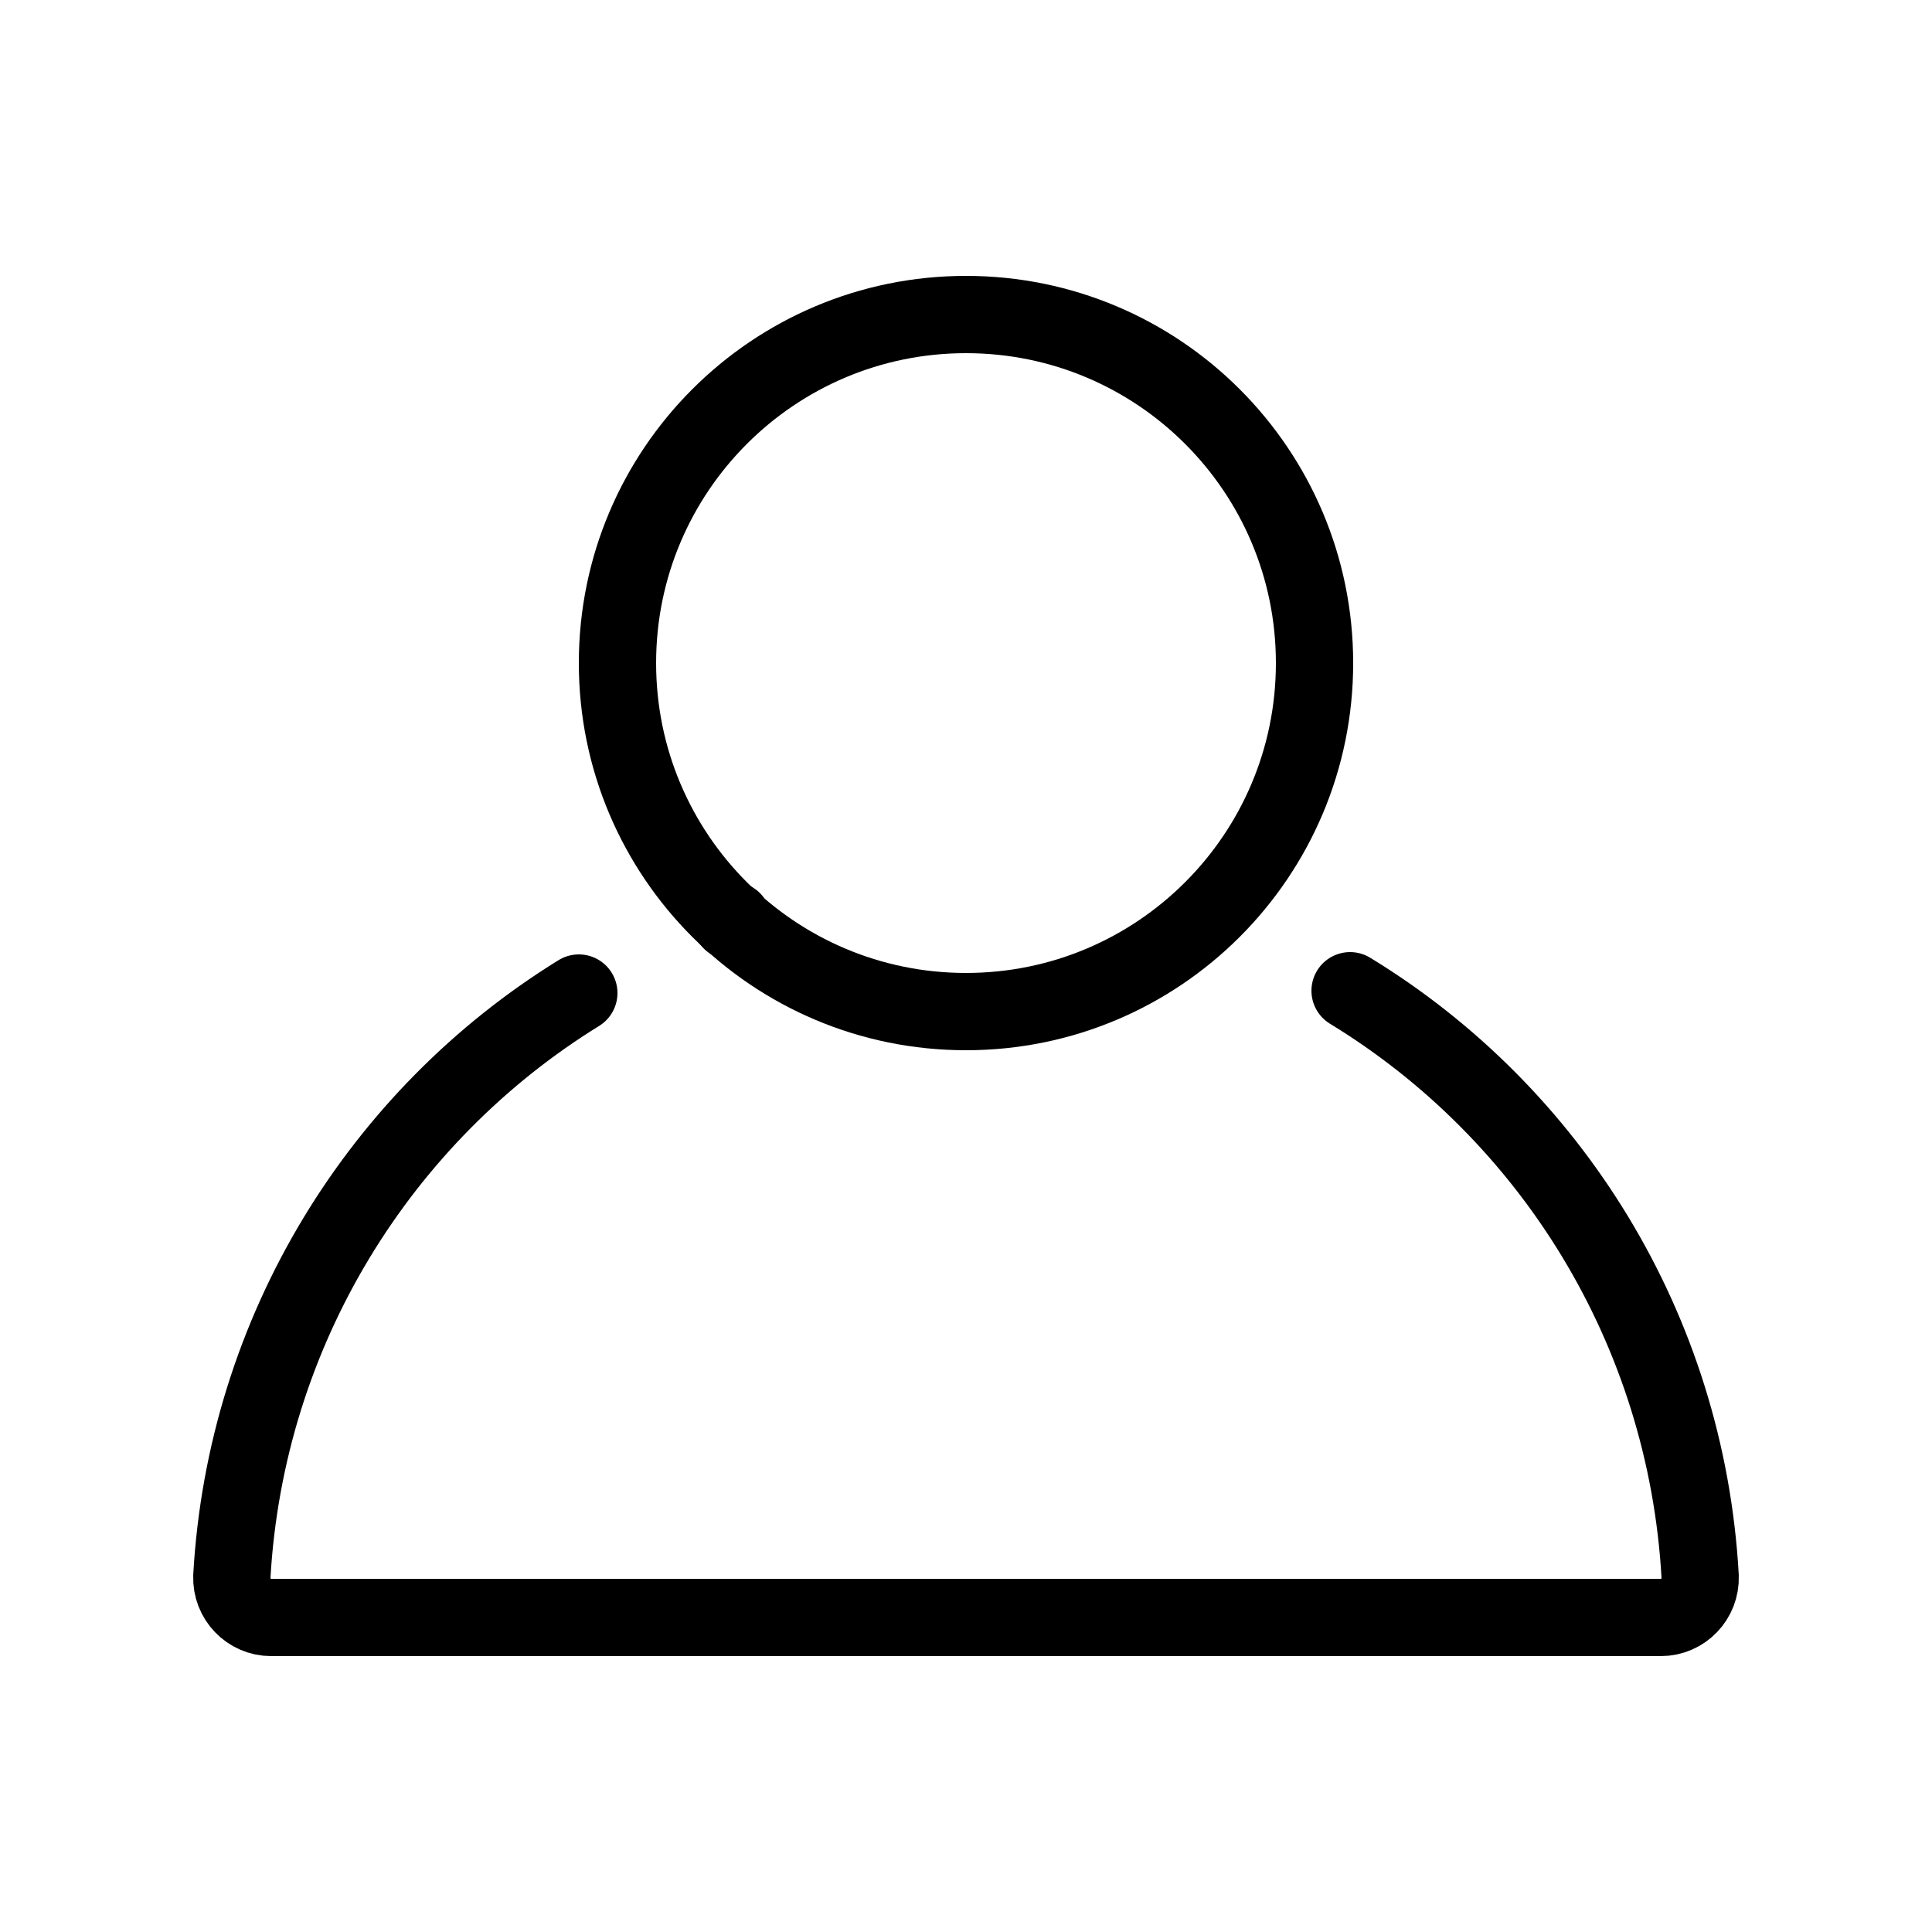
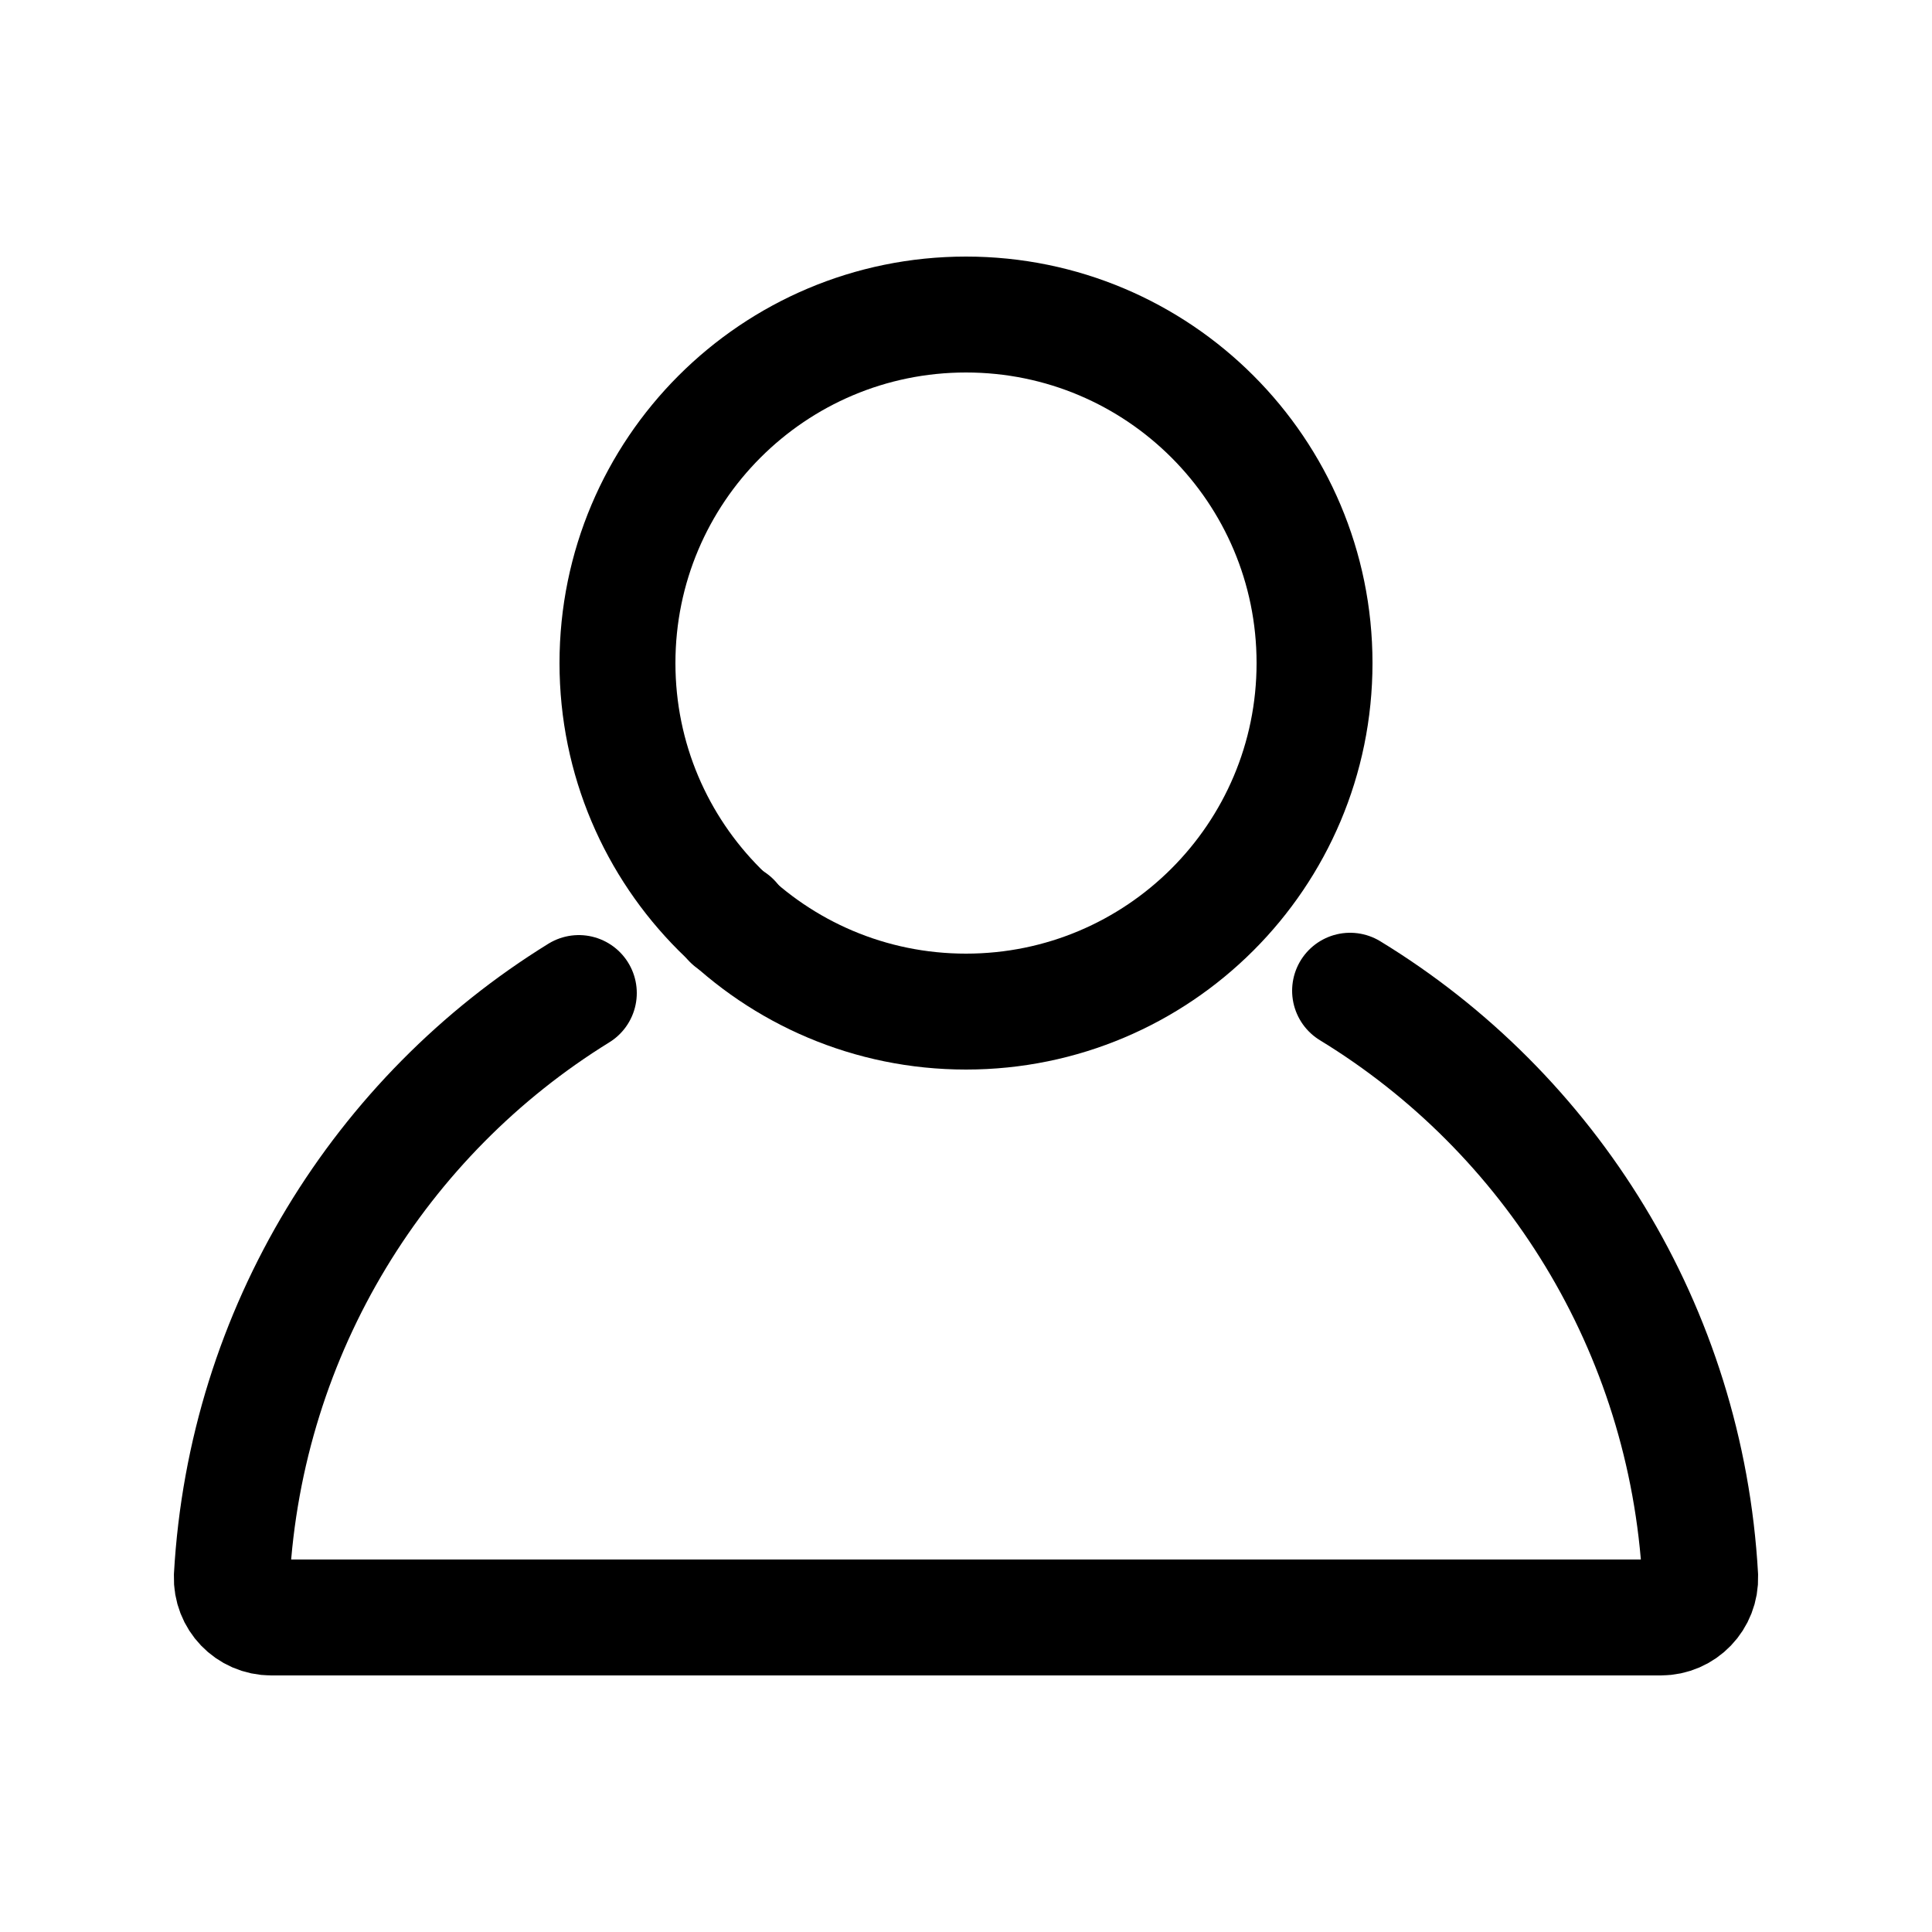
<svg xmlns="http://www.w3.org/2000/svg" width="800px" height="800px" viewBox="-0.5 0 25 25" fill="none">
-   <path d="M12 13.09C14.491 13.09 16.51 11.071 16.51 8.58C16.51 6.089 14.491 4.07 12 4.07C9.509 4.07 7.49 6.089 7.49 8.58C7.49 11.071 9.509 13.09 12 13.09Z" stroke="currentColor" stroke-miterlimit="10" stroke-linecap="round" stroke-linejoin="round" />
-   <path d="M8.98 11.91C8.97 11.91 8.97 11.91 8.96 11.92" stroke="currentColor" stroke-miterlimit="10" stroke-linecap="round" stroke-linejoin="round" />
-   <path d="M16.97 12.82C19.56 14.4 21.32 17.19 21.5 20.4C21.51 20.69 21.28 20.93 20.99 20.93H3.01C2.72 20.93 2.49 20.69 2.5 20.4C2.68 17.21 4.43 14.43 6.99 12.85" stroke="currentColor" stroke-miterlimit="10" stroke-linecap="round" stroke-linejoin="round" />
+   <path d="M12 13.09C14.491 13.09 16.51 11.071 16.51 8.58C16.51 6.089 14.491 4.07 12 4.07C9.509 4.07 7.49 6.089 7.49 8.58C7.49 11.071 9.509 13.09 12 13.09Z" stroke="currentColor" stroke-width="1.5" stroke-miterlimit="10" stroke-linecap="round" stroke-linejoin="round" />
+   <path d="M8.98 11.91C8.97 11.91 8.97 11.91 8.96 11.92" stroke="currentColor" stroke-width="1.5" stroke-miterlimit="10" stroke-linecap="round" stroke-linejoin="round" />
+   <path d="M16.97 12.82C19.56 14.4 21.32 17.19 21.5 20.4C21.51 20.69 21.28 20.93 20.99 20.93H3.01C2.72 20.93 2.49 20.69 2.5 20.4C2.68 17.21 4.43 14.43 6.99 12.85" stroke="currentColor" stroke-width="1.5" stroke-miterlimit="10" stroke-linecap="round" stroke-linejoin="round" />
</svg>
